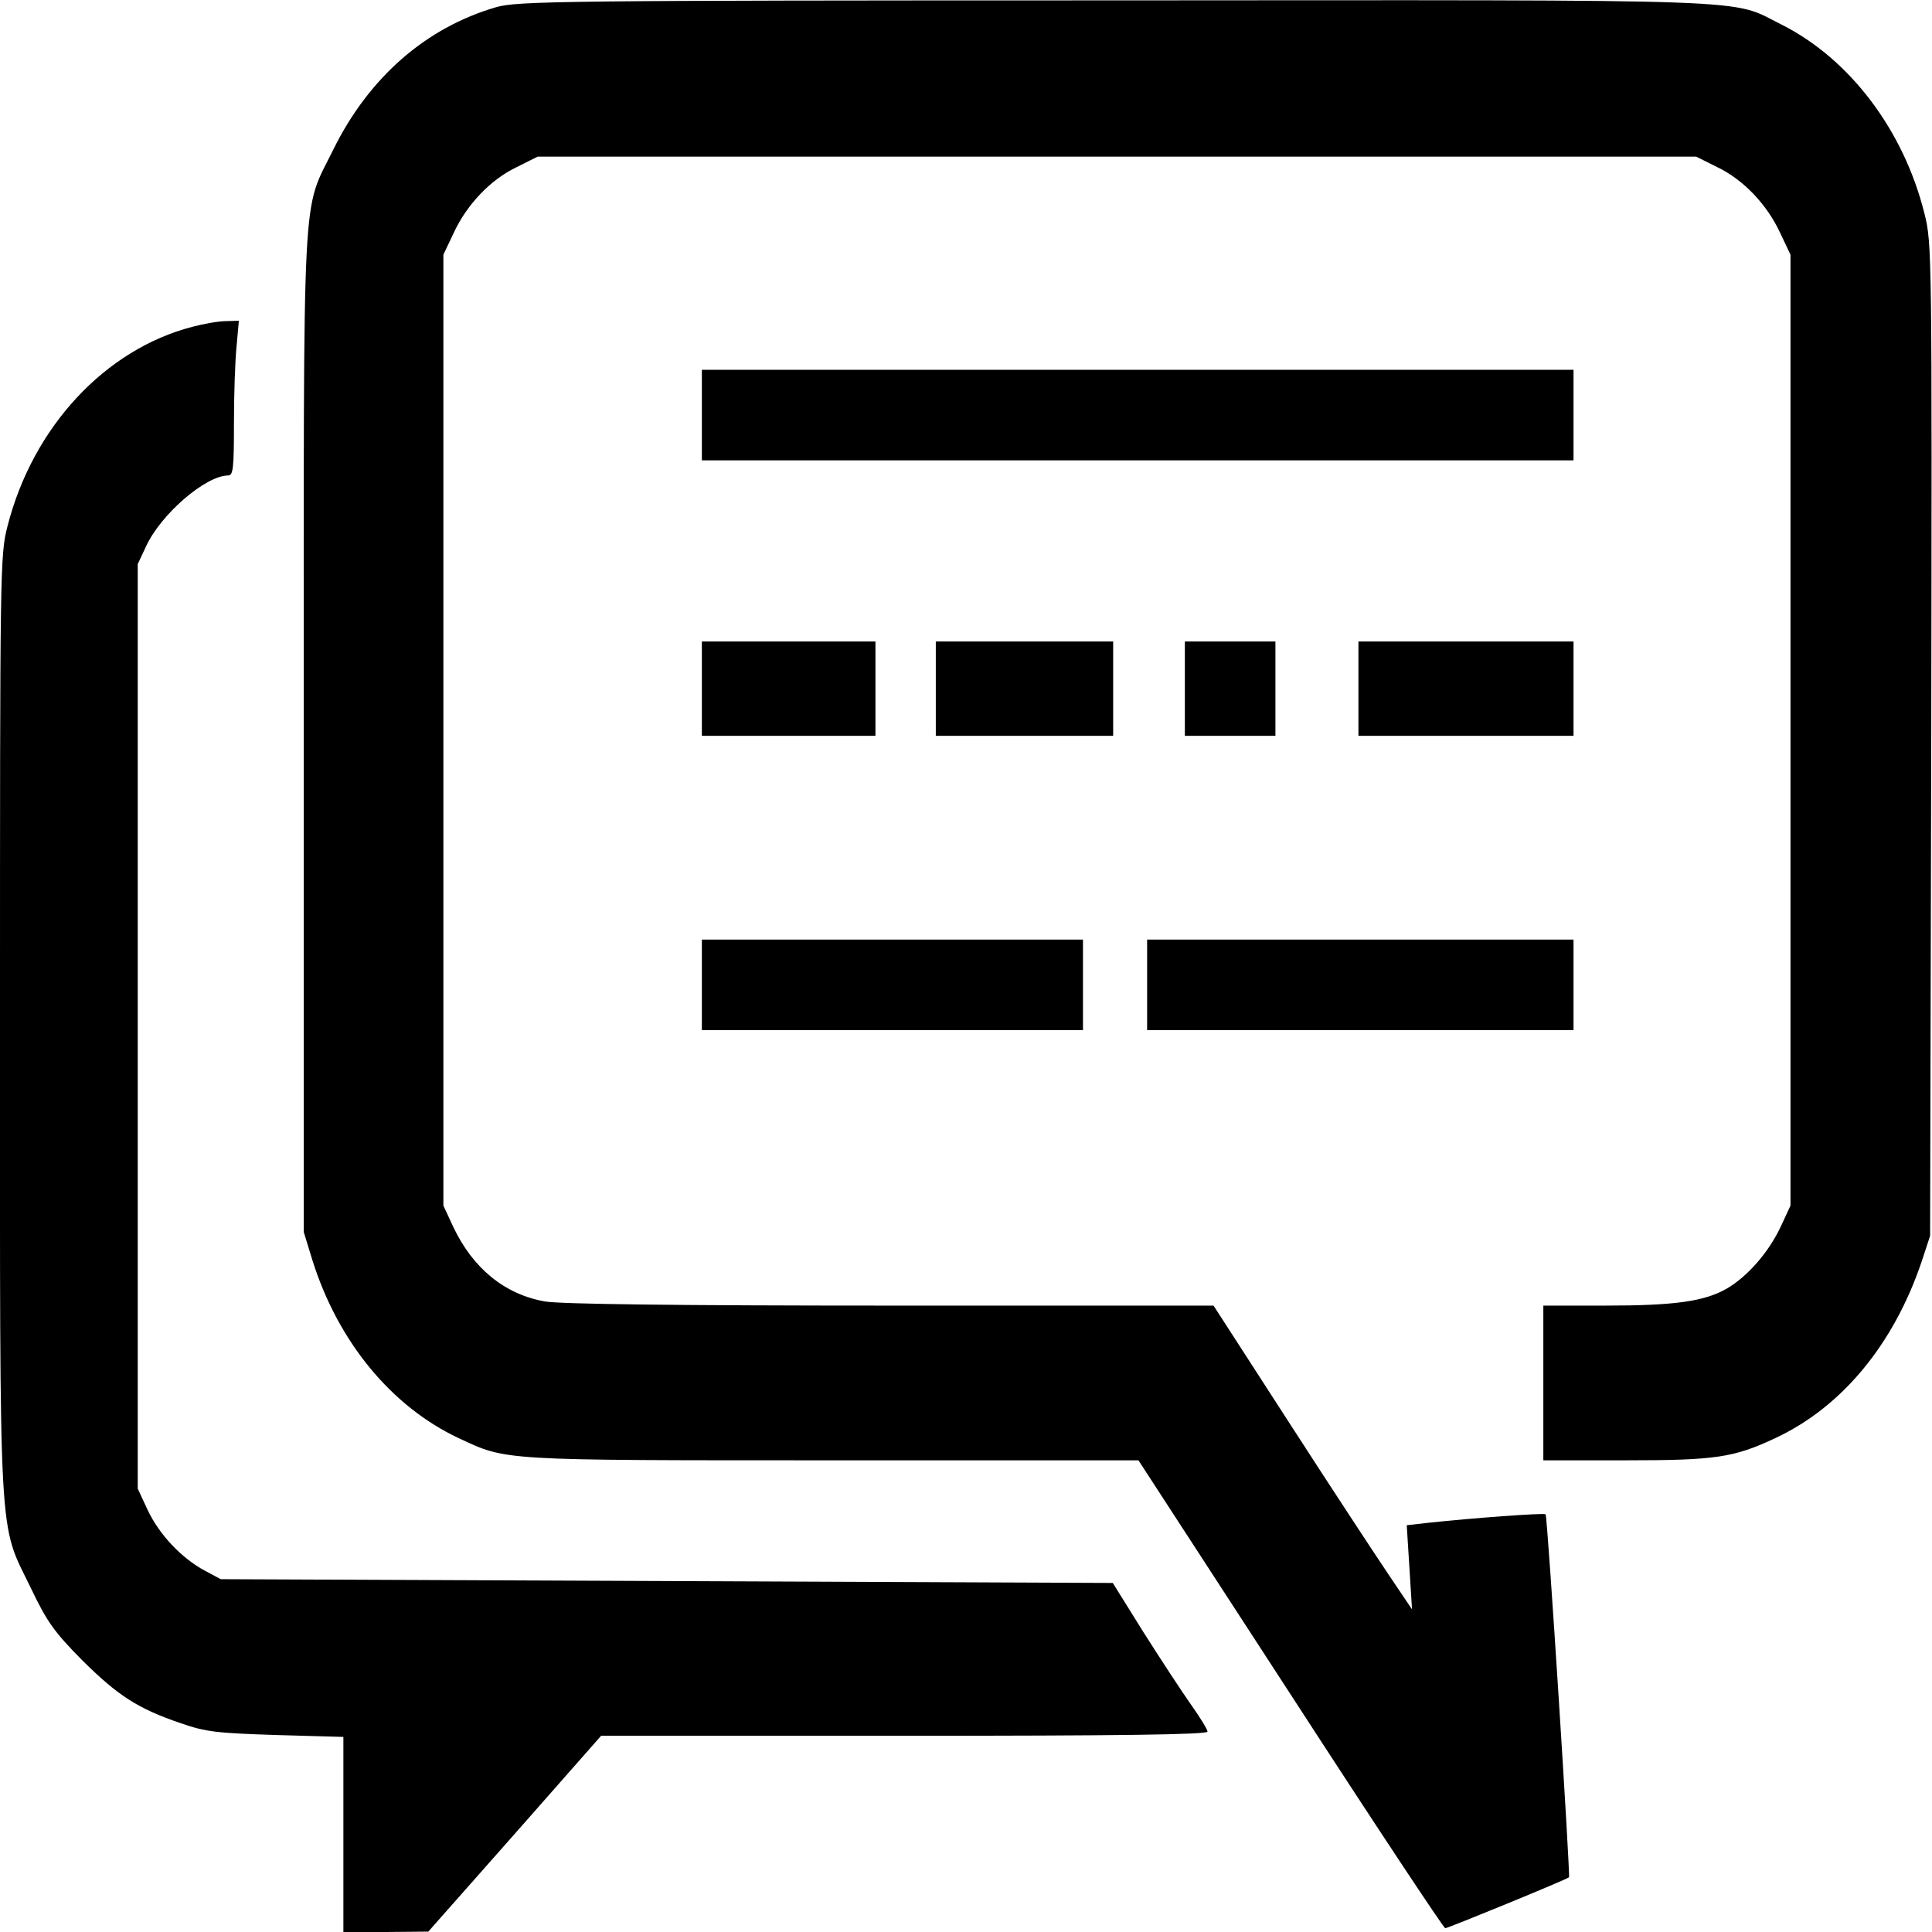
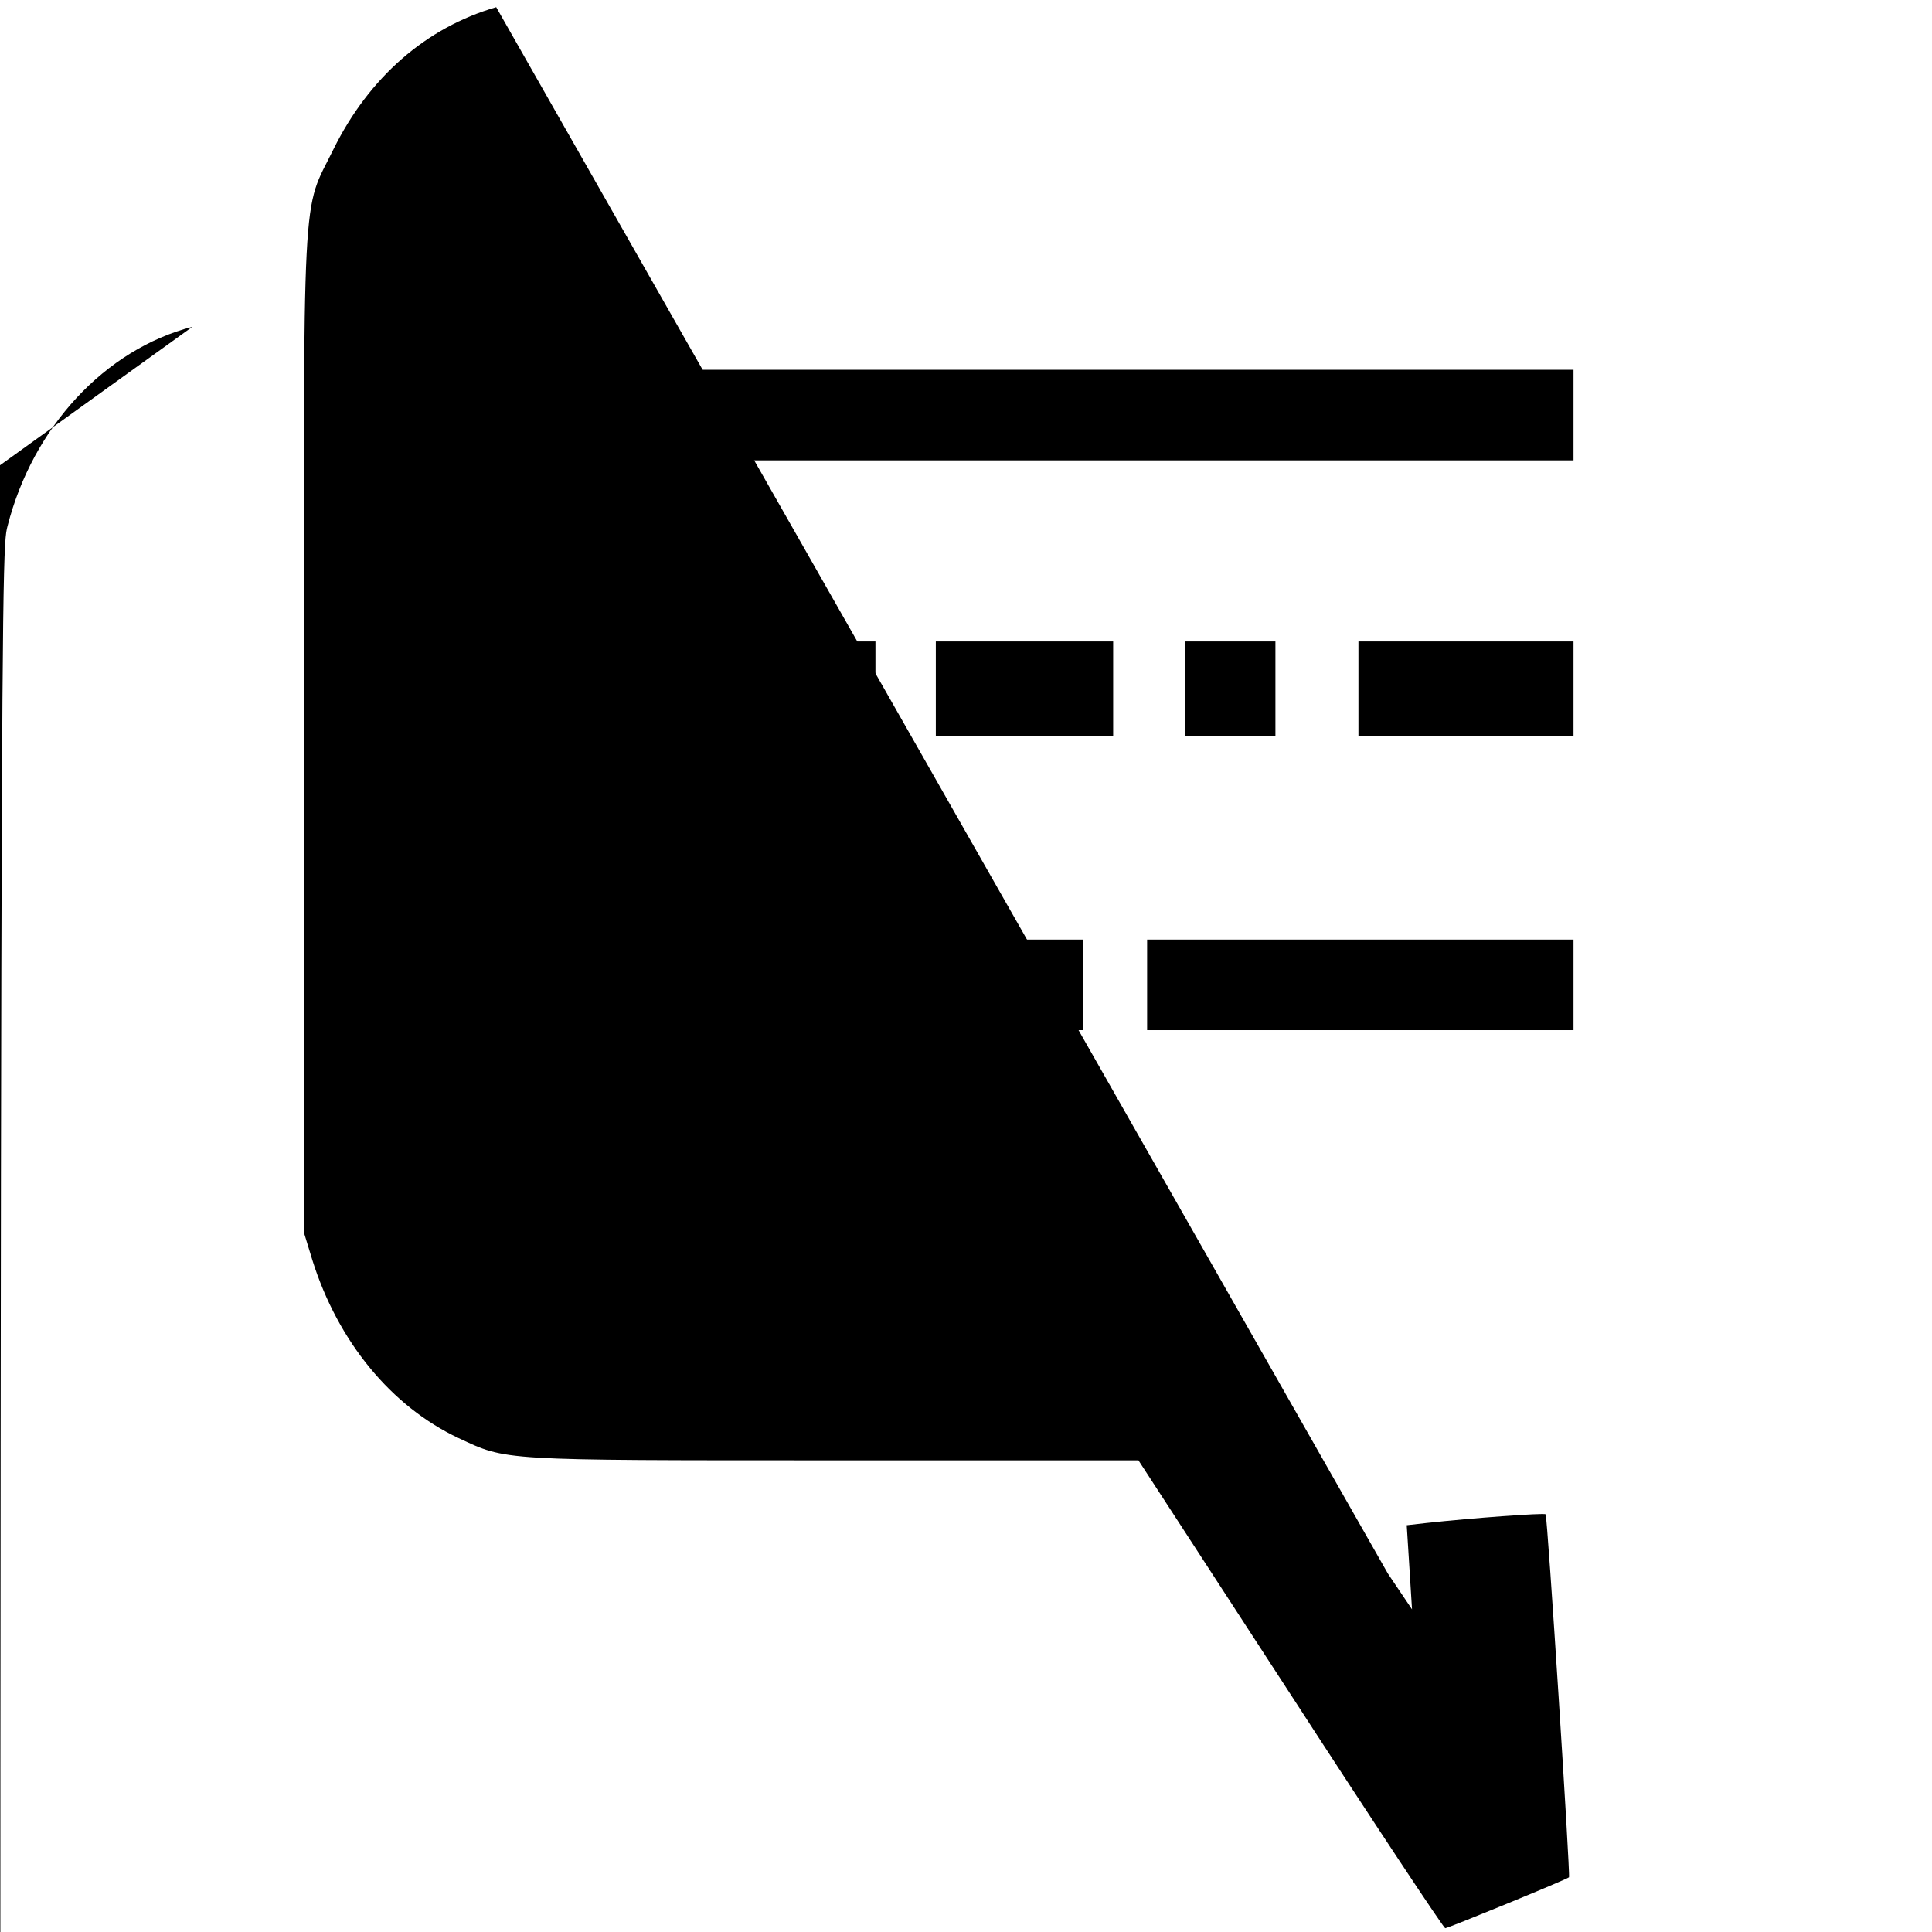
<svg xmlns="http://www.w3.org/2000/svg" version="1.0" width="512pt" height="512pt" viewBox="0 0 512 512" preserveAspectRatio="xMidYMid meet">
  <g transform="translate(0,512) scale(0.1,-0.1)" fill="#000000" stroke="none">
-     <path d="M1315 5101 c-186 -54 -337 -186 -431 -376 -85 -174 -79 -52 -79 -1545 l0 -1325 23 -75 c68 -216 209 -387 387 -471 129 -60 104 -59 991 -59 l811 0 403 -620 c221 -341 406 -620 410 -620 7 0 322 129 328 135 4 3 -57 958 -62 962 -4 4 -196 -10 -315 -23 l-53 -6 7 -111 7 -112 -64 95 c-35 52 -154 233 -263 402 l-199 308 -856 0 c-568 0 -876 4 -916 11 -107 19 -191 88 -243 198 l-26 56 0 1260 0 1260 27 57 c35 76 98 142 167 175 l56 28 1535 0 1535 0 56 -28 c69 -33 132 -99 167 -175 l27 -57 0 -1260 0 -1260 -26 -56 c-32 -68 -88 -132 -143 -164 -59 -34 -138 -45 -323 -45 l-163 0 0 -205 0 -205 218 0 c238 0 287 7 397 59 176 82 313 248 387 466 l23 70 3 1314 c2 1292 2 1316 -18 1395 -55 221 -198 410 -379 501 -139 69 -19 65 -1767 64 -1473 0 -1583 -2 -1639 -18z" />
-     <path d="M510 4254 c-232 -60 -423 -266 -490 -528 -20 -77 -20 -107 -20 -1323 0 -1407 -5 -1312 82 -1492 43 -90 62 -116 136 -191 95 -94 147 -128 262 -167 66 -23 96 -26 253 -31 l177 -5 0 -258 0 -259 113 0 112 1 229 259 229 260 803 0 c565 0 804 3 804 11 0 6 -20 38 -44 72 -24 34 -81 121 -126 192 l-81 130 -1182 5 -1182 5 -43 23 c-61 33 -120 95 -151 161 l-26 56 0 1225 0 1225 22 47 c39 85 158 188 218 188 13 0 15 21 15 138 0 75 3 167 7 205 l6 67 -34 -1 c-19 0 -59 -7 -89 -15z" />
-     <path d="M1860 4020 l0 -120 1155 0 1155 0 0 120 0 120 -1155 0 -1155 0 0 -120z" />
+     <path d="M1315 5101 c-186 -54 -337 -186 -431 -376 -85 -174 -79 -52 -79-1545 l0 -1325 23 -75 c68 -216 209 -387 387 -471 129 -60 104 -59 991 -59l811 0 403 -620 c221 -341 406 -620 410 -620 7 0 322 129 328 135 4 3 -57 958-62 962 -4 4 -196 -10 -315 -23 l-53 -6 7 -111 7 -112 -64 95 c-35 52 -154233 -263 402 l-199 308 -856 0 c-568 0 -876 4 -916 11 -107 19 -191 88 -243198 l-26 56 0 1260 0 1260 27 57 c35 76 98 142 167 175 l56 28 1535 0 1535 056 -28 c69 -33 132 -99 167 -175 l27 -57 0 -1260 0 -1260 -26 -56 c-32 -68-88 -132 -143 -164 -59 -34 -138 -45 -323 -45 l-163 0 0 -205 0 -205 218 0c238 0 287 7 397 59 176 82 313 248 387 466 l23 70 3 1314 c2 1292 2 1316 -181395 -55 221 -198 410 -379 501 -139 69 -19 65 -1767 64 -1473 0 -1583 -2-1639 -18z" />
+     <path d="M510 4254 c-232 -60 -423 -266 -490 -528 -20 -77 -20 -107 -20 -13230 -1407 -5 -1312 82 -1492 43 -90 62 -116 136 -191 95 -94 147 -128 262 -16766 -23 96 -26 253 -31 l177 -5 0 -258 0 -259 113 0 112 1 229 259 229 260 8030 c565 0 804 3 804 11 0 6 -20 38 -44 72 -24 34 -81 121 -126 192 l-81 130-1182 5 -1182 5 -43 23 c-61 33 -120 95 -151 161 l-26 56 0 1225 0 1225 22 47c39 85 158 188 218 188 13 0 15 21 15 138 0 75 3 167 7 205 l6 67 -34 -1 c-190 -59 -7 -89 -15z" />
+     <path d="M1860 4020 l0 -120 1155 0 1155 0 0 120 0 120 -1155 0 -1155 0 0-120z" />
    <path d="M1860 3295 l0 -125 230 0 230 0 0 125 0 125 -230 0 -230 0 0 -125z" />
    <path d="M2480 3295 l0 -125 235 0 235 0 0 125 0 125 -235 0 -235 0 0 -125z" />
    <path d="M3140 3295 l0 -125 120 0 120 0 0 125 0 125 -120 0 -120 0 0 -125z" />
    <path d="M3600 3295 l0 -125 285 0 285 0 0 125 0 125 -285 0 -285 0 0 -125z" />
    <path d="M1860 2510 l0 -120 505 0 505 0 0 120 0 120 -505 0 -505 0 0 -120z" />
    <path d="M3040 2510 l0 -120 565 0 565 0 0 120 0 120 -565 0 -565 0 0 -120z" />
  </g>
</svg>
